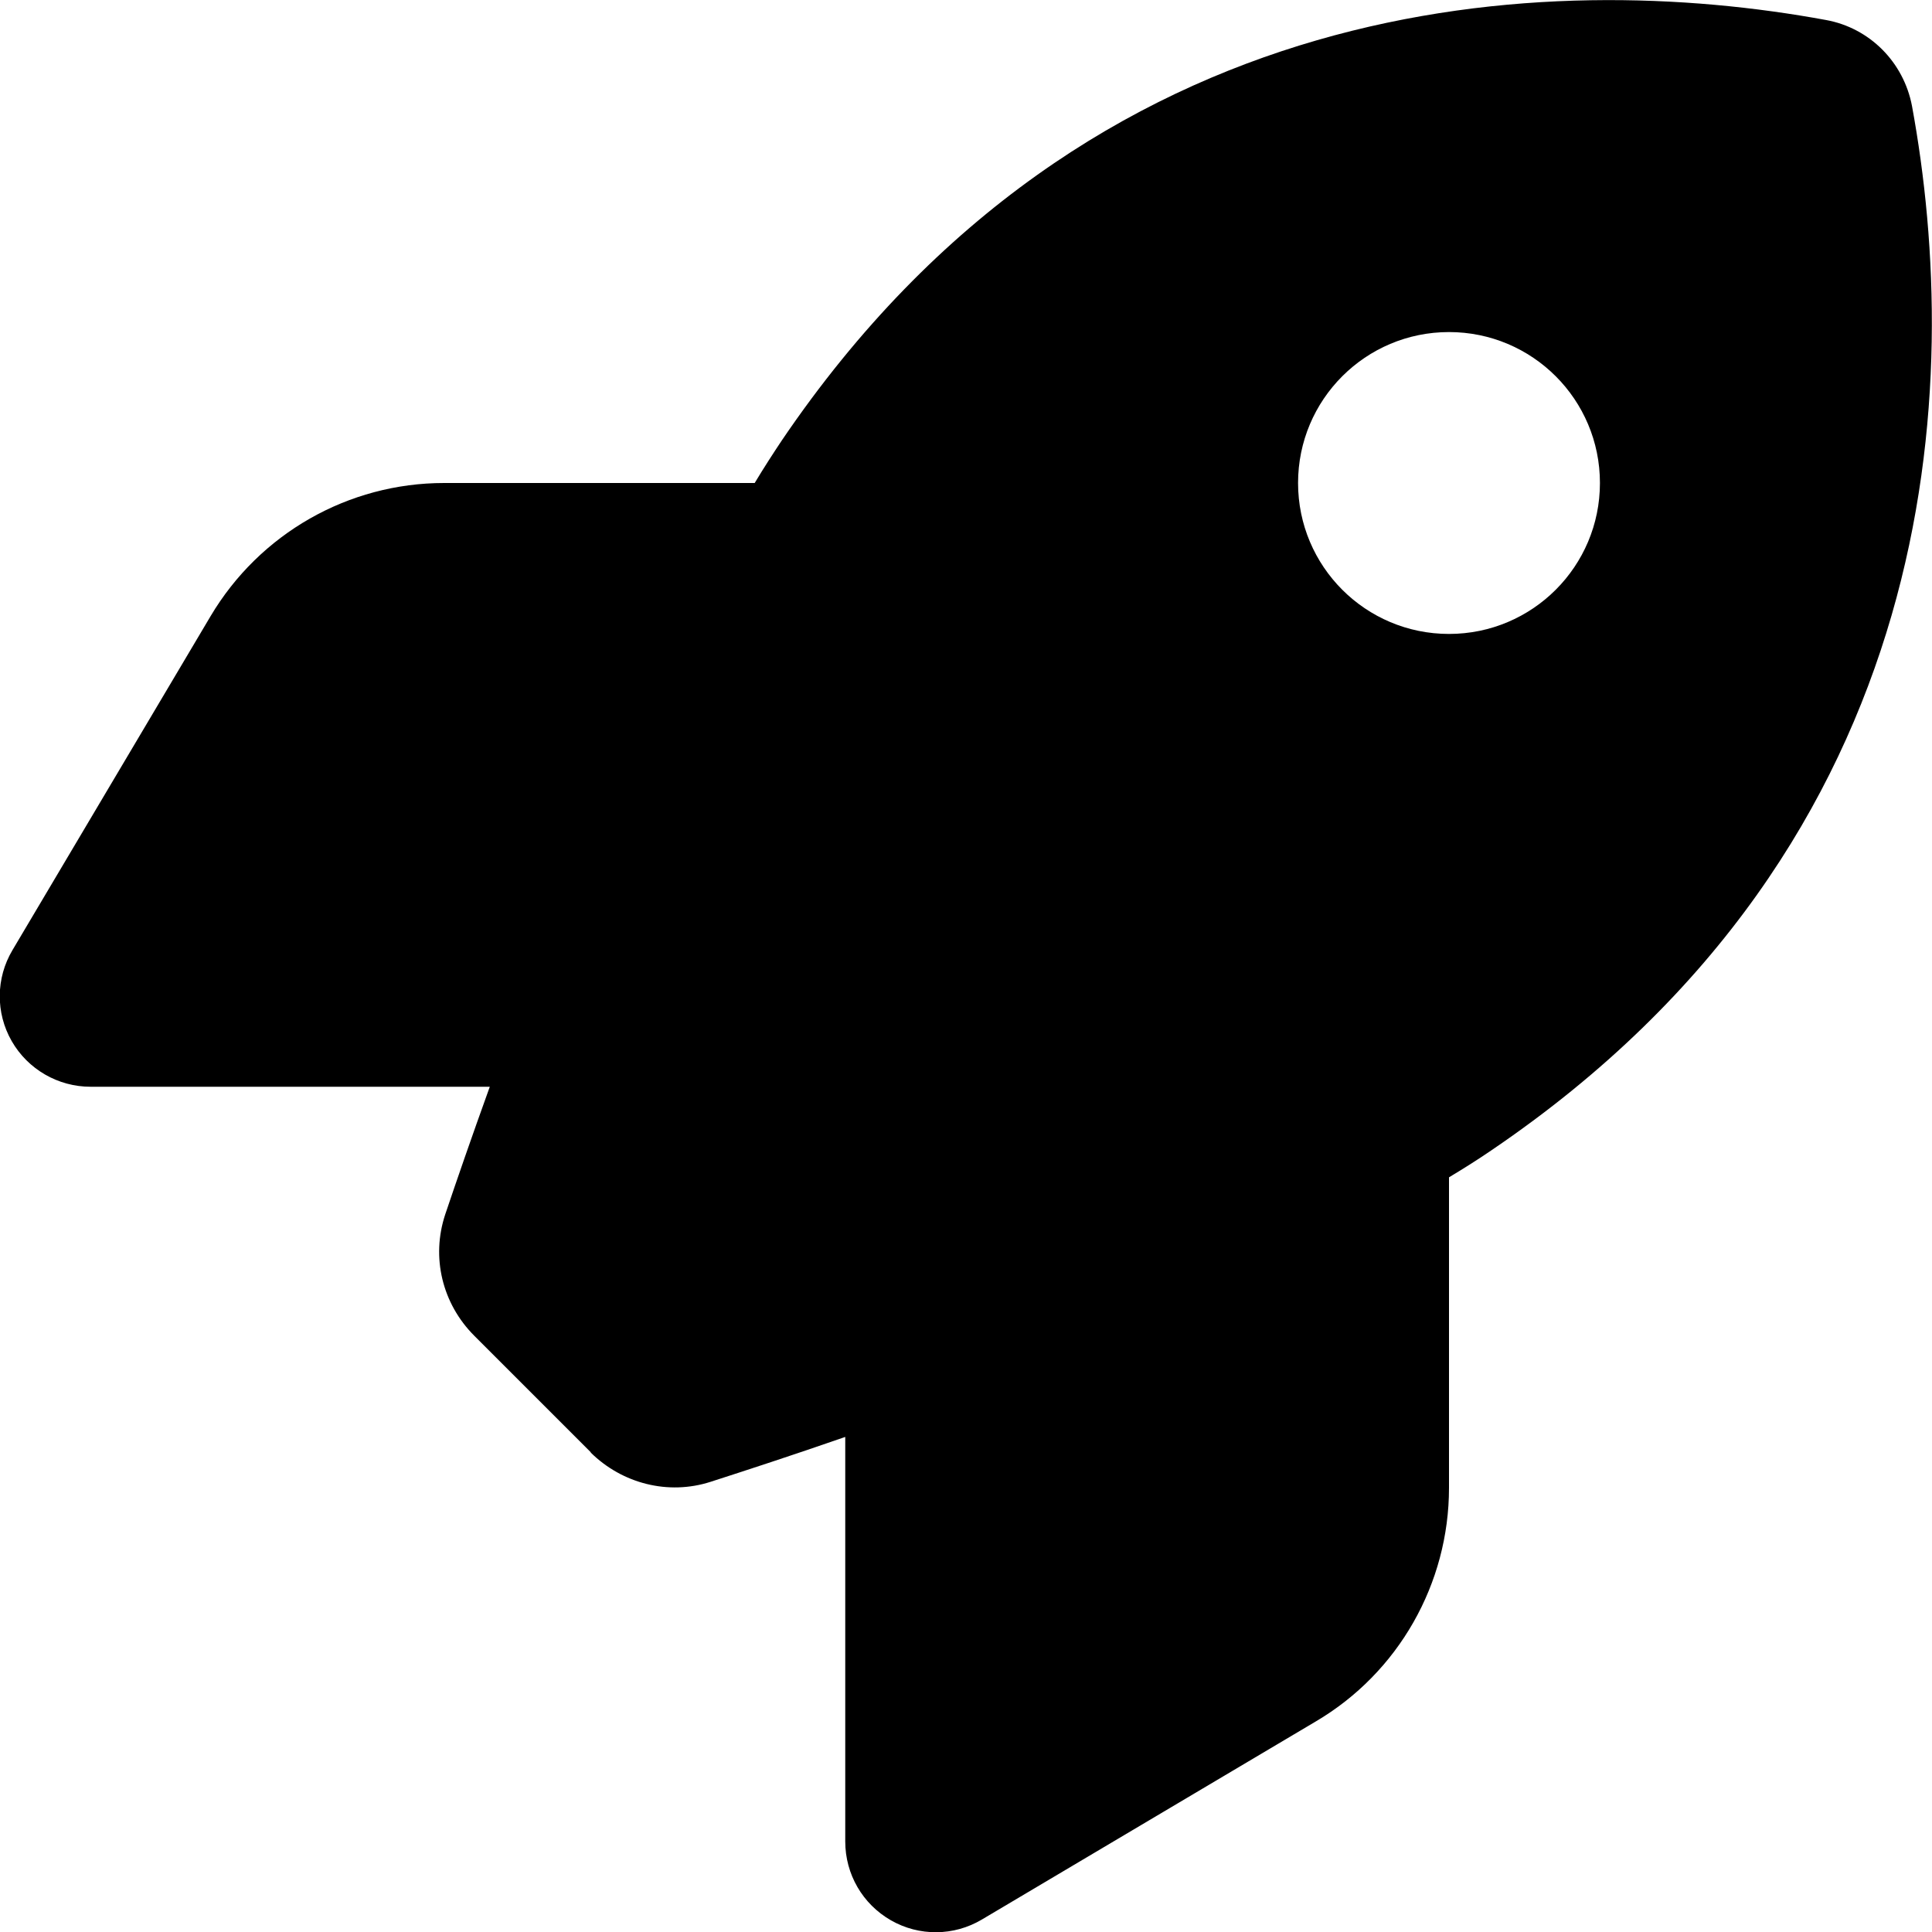
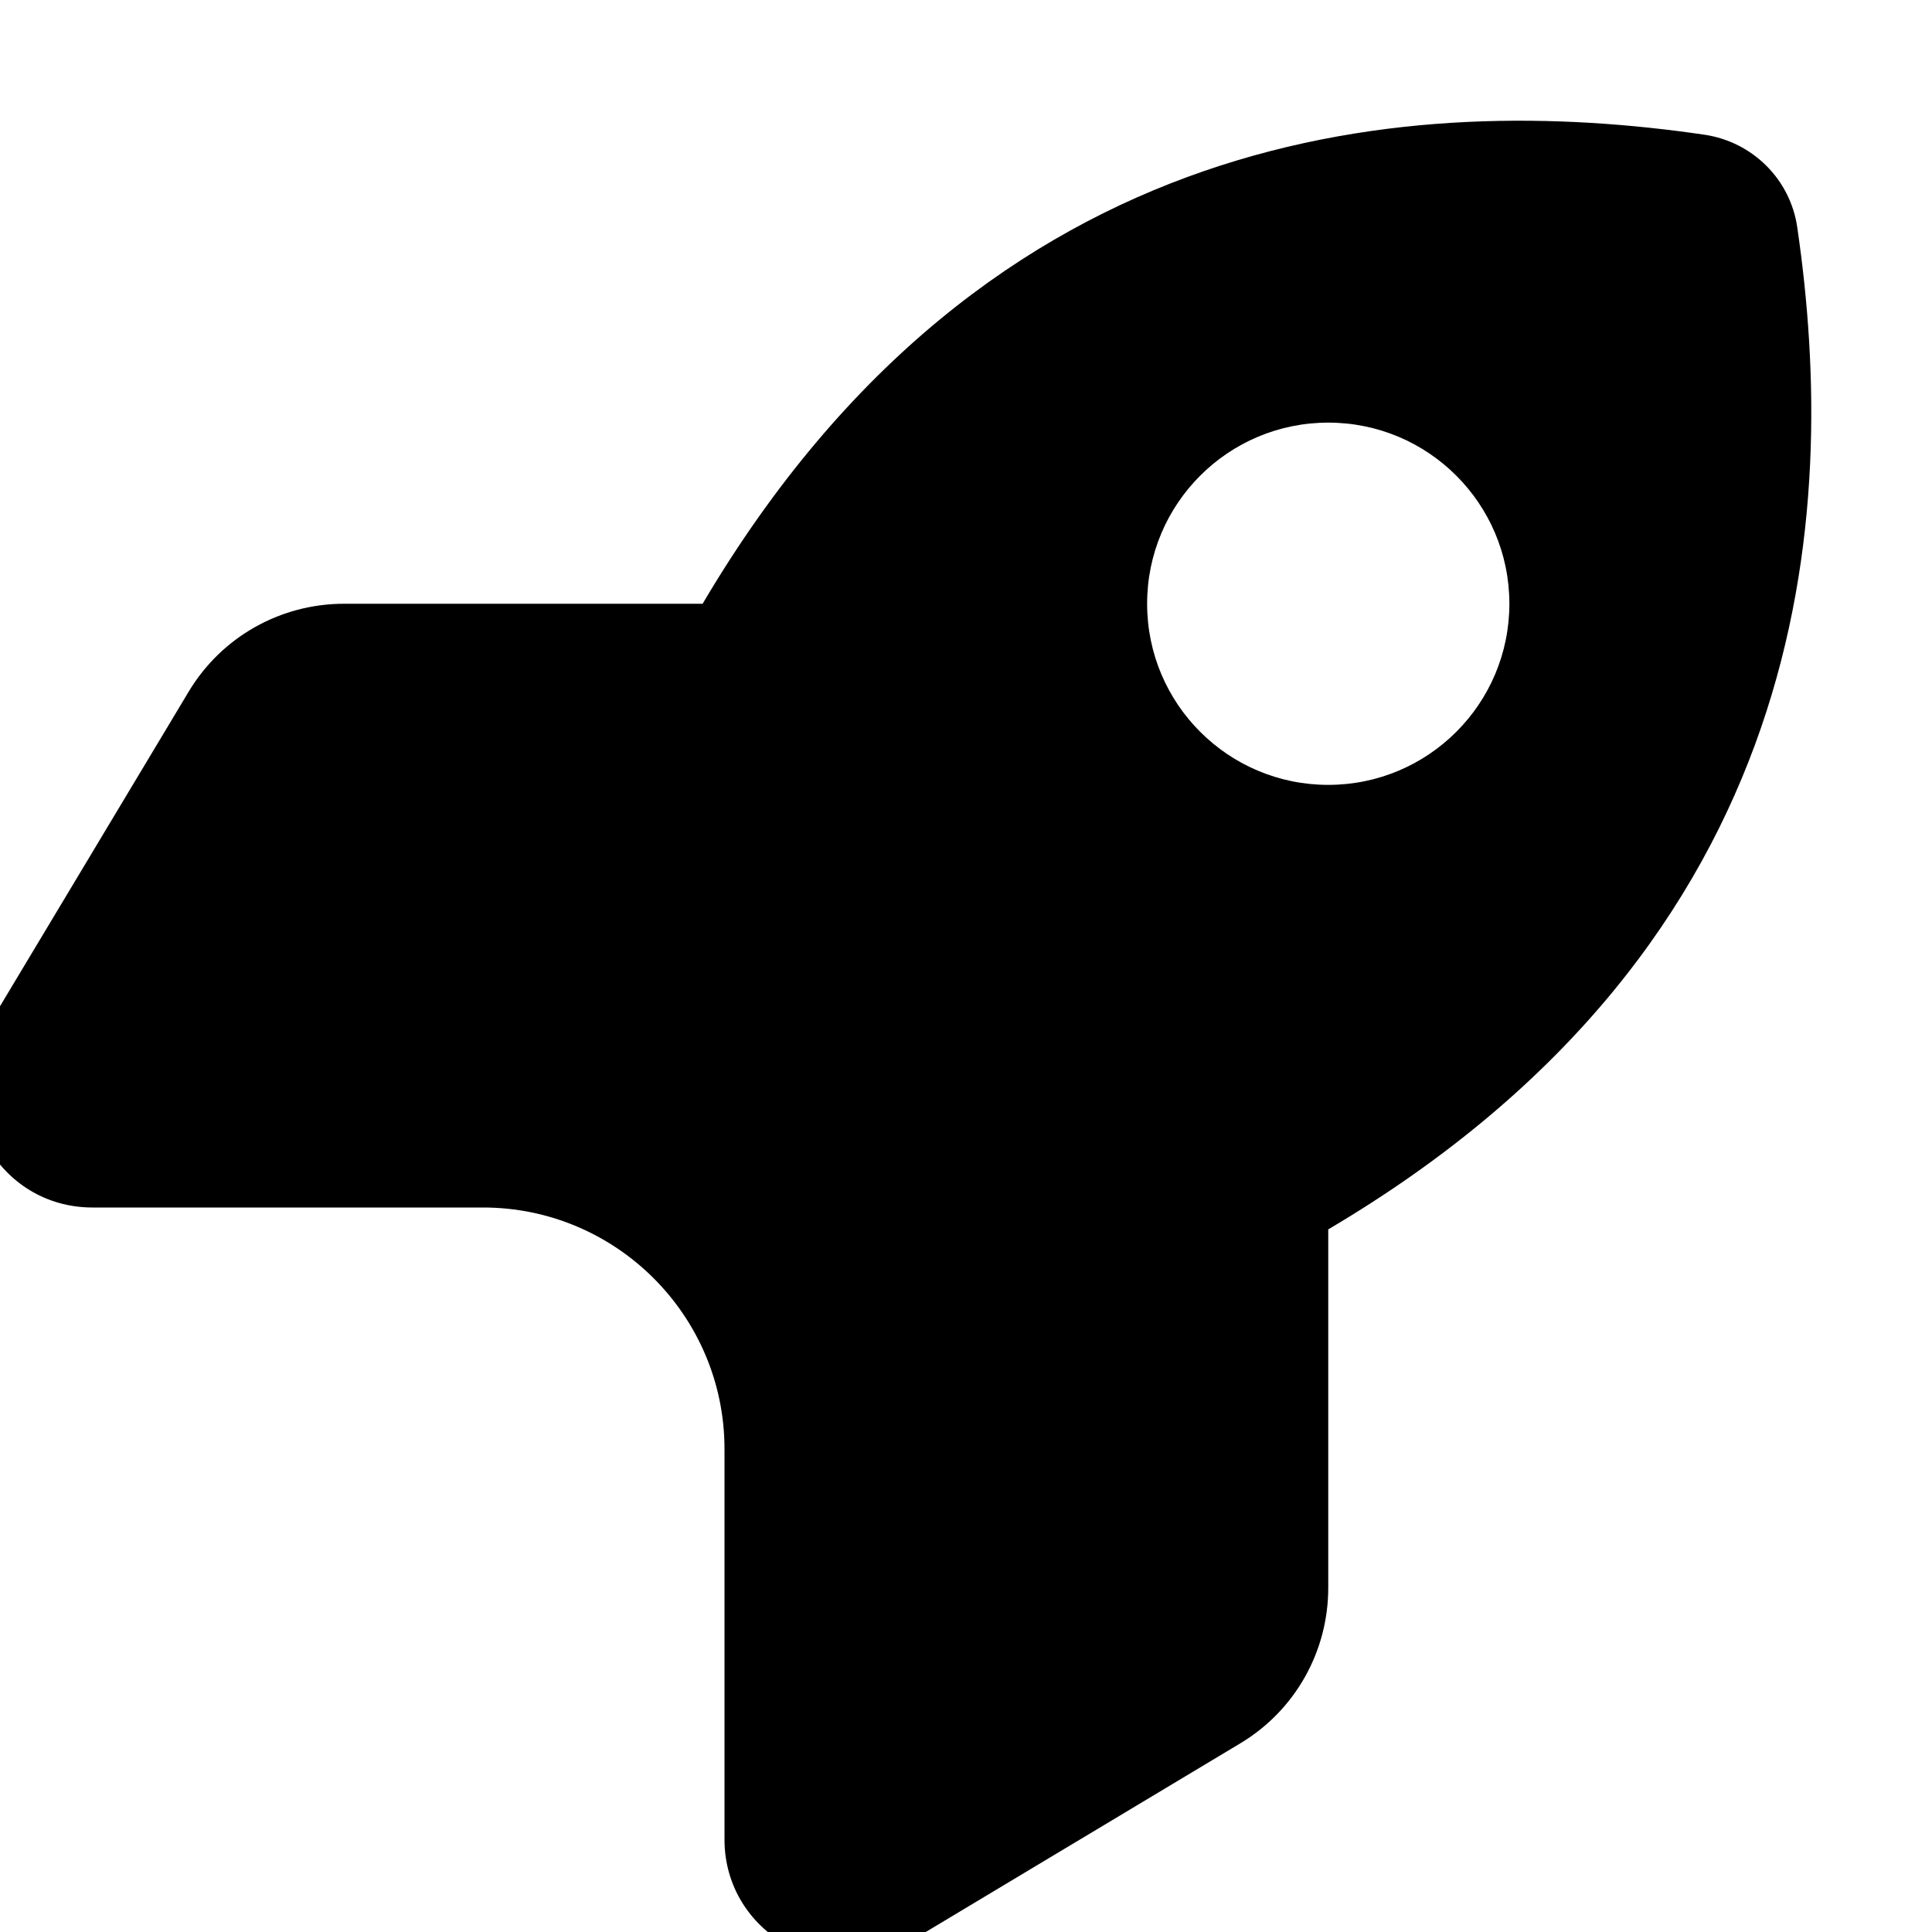
<svg xmlns="http://www.w3.org/2000/svg" viewBox="0 0 512 512">
-   <path d="M156.6 384.9L125.7 354c-8.5-8.5-11.5-20.8-7.7-32.2c3-8.9 7-20.5 11.8-33.8L24 288c-8.6 0-16.6-4.6-20.9-12.1s-4.2-16.7 .2-24.1l52.5-88.5c13-21.9 36.5-35.3 61.9-35.3l82.3 0c2.4-4 4.8-7.7 7.2-11.3C289.1-4.1 411.1-8.1 483.9 5.3c11.6 2.1 20.6 11.2 22.8 22.8c13.4 72.9 9.3 194.8-111.4 276.7c-3.5 2.4-7.3 4.8-11.3 7.2v82.3c0 25.4-13.4 49-35.3 61.9l-88.5 52.5c-7.4 4.4-16.6 4.5-24.1 .2s-12.1-12.2-12.1-20.9V380.8c-14.1 4.9-26.4 8.9-35.7 11.9c-11.2 3.6-23.4 .5-31.8-7.8zM384 168c22.1 0 40-17.9 40-40s-17.9-40-40-40s-40 17.9-40 40s17.9 40 40 40z" />
+   <path fill="currentColor" d="M128 320L24.5 320c-24.9 0-40.2-27.1-27.4-48.5L50 183.3C58.7 168.8 74.3 160 91.2 160l95 0c76.1-128.9 189.6-135.4 265.5-124.3 12.8 1.9 22.8 11.9 24.6 24.6 11.1 75.9 4.6 189.4-124.3 265.5l0 95c0 16.9-8.8 32.5-23.3 41.2l-88.2 52.9c-21.3 12.8-48.5-2.6-48.5-27.4L192 384c0-35.3-28.7-64-64-64l-.1 0zM400 160a48 48 0 1 0 -96 0 48 48 0 1 0 96 0z" />
</svg>
